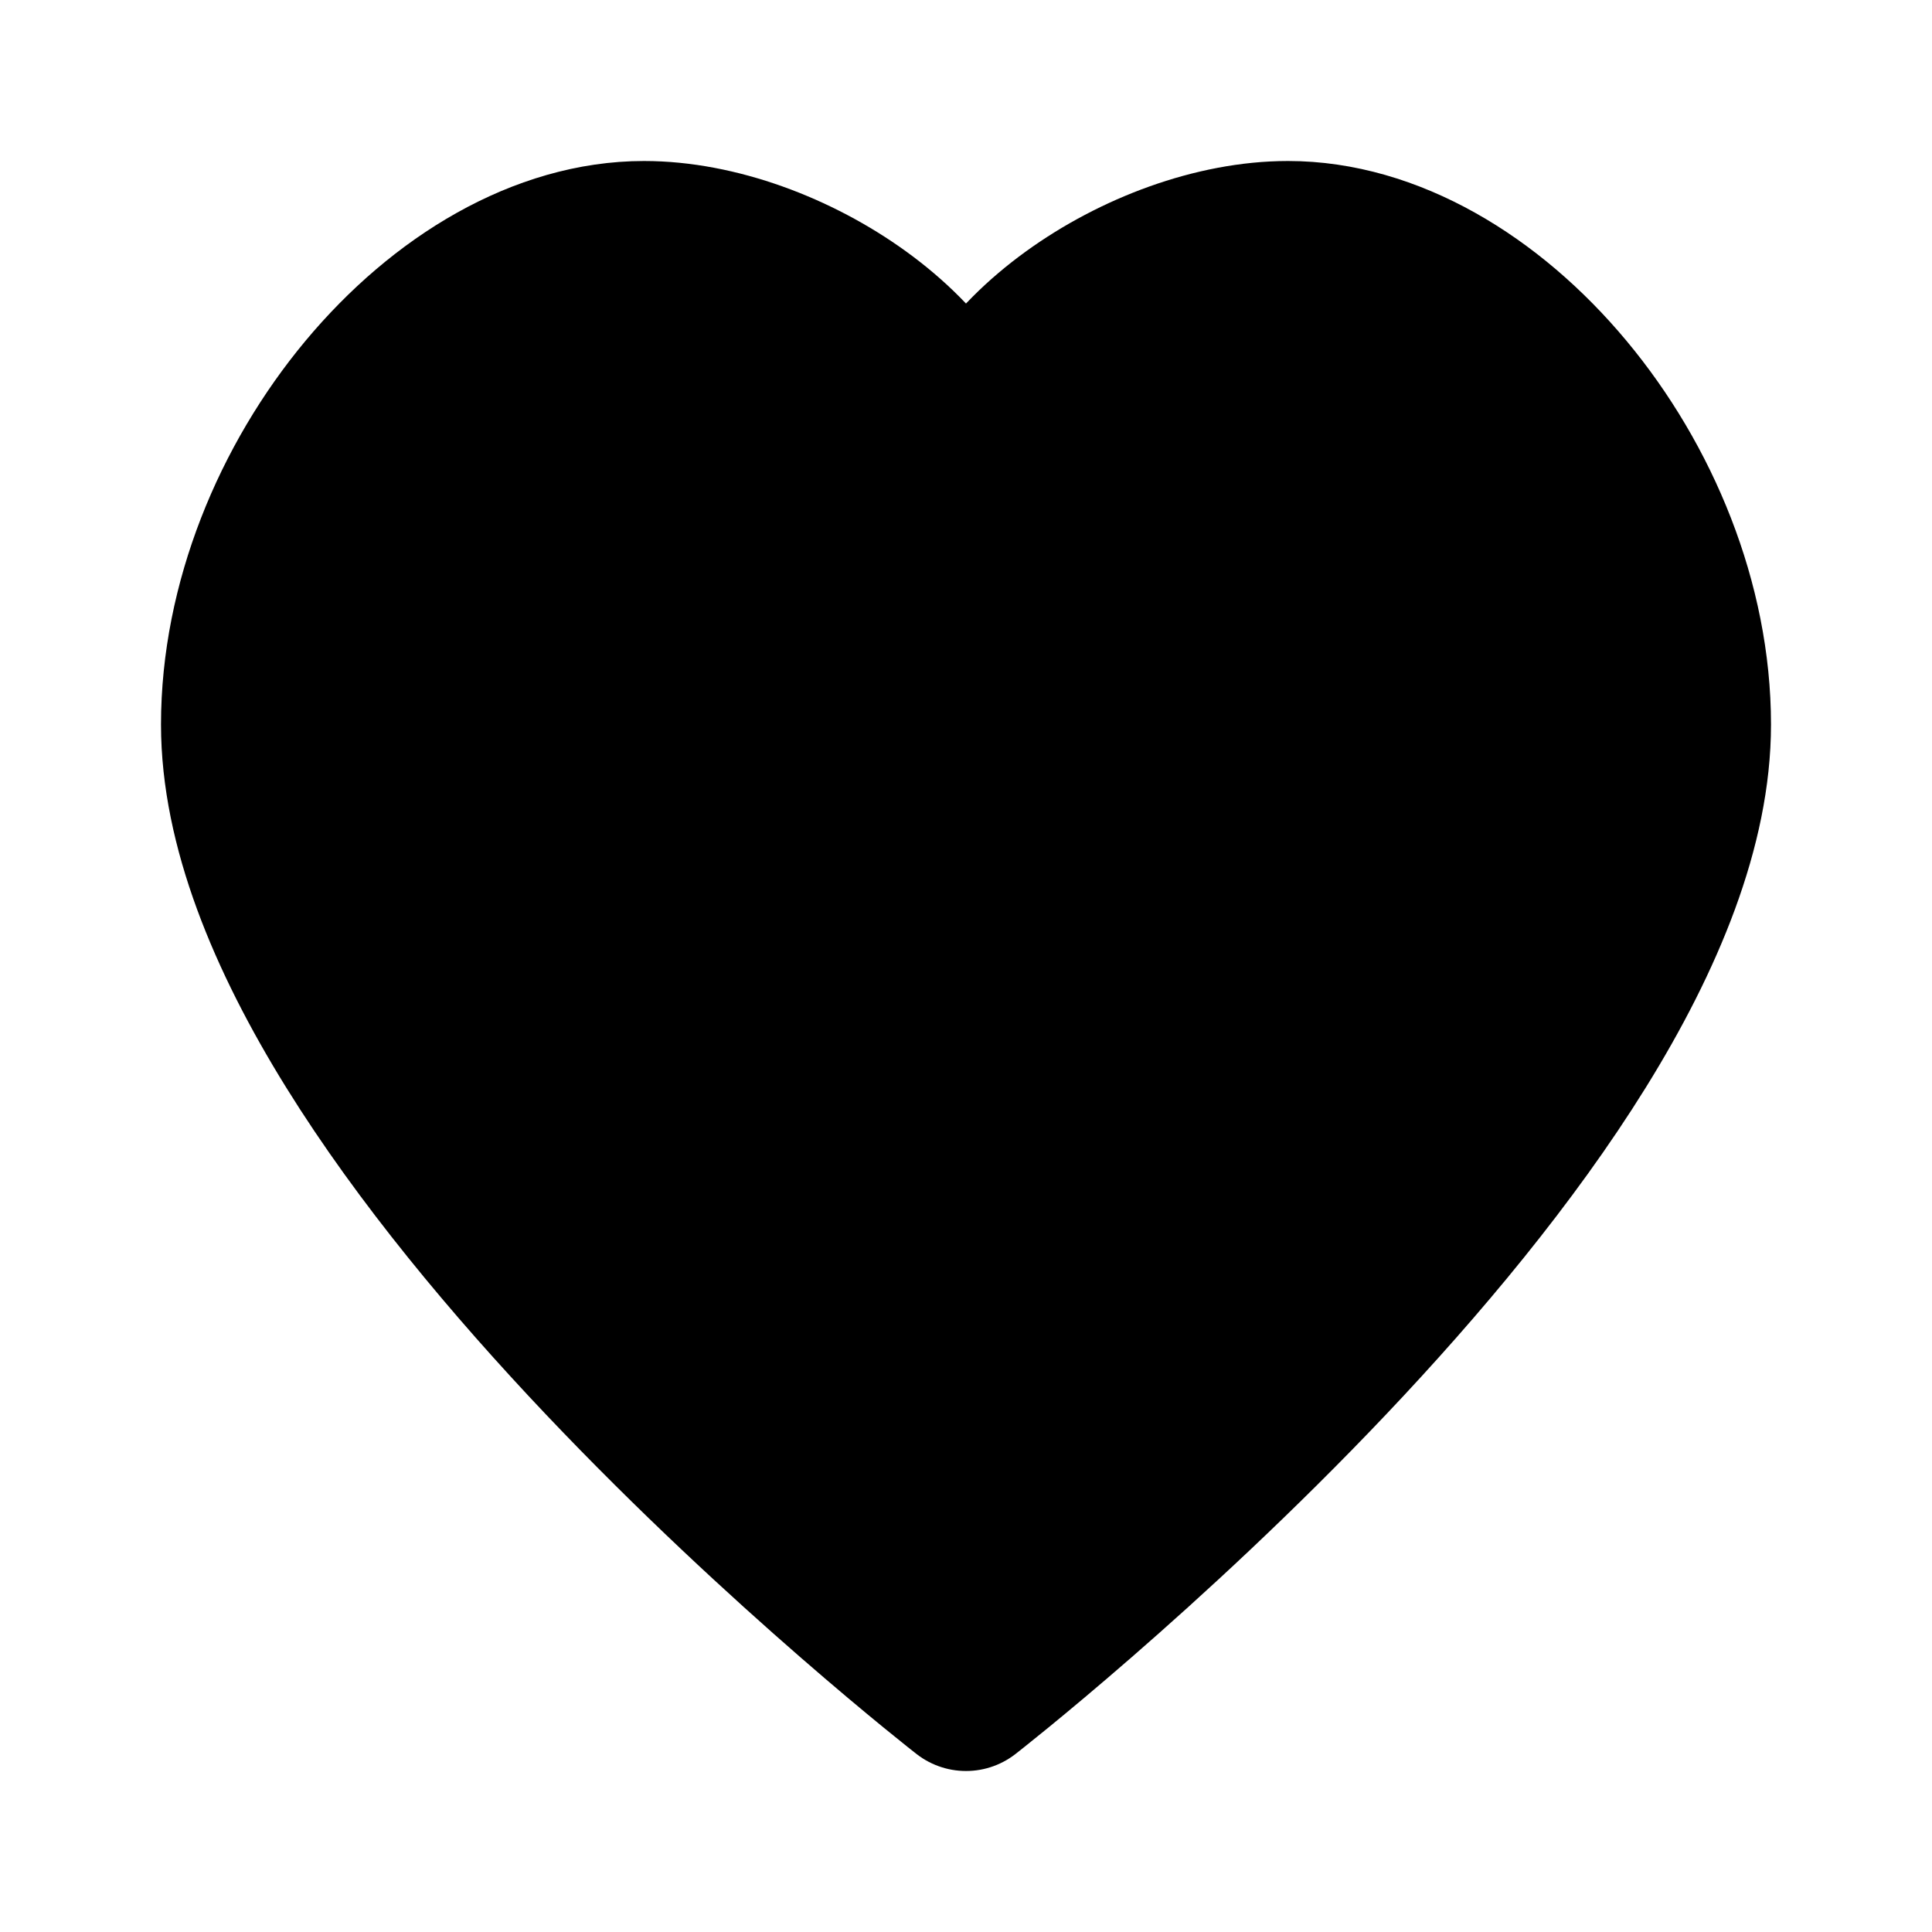
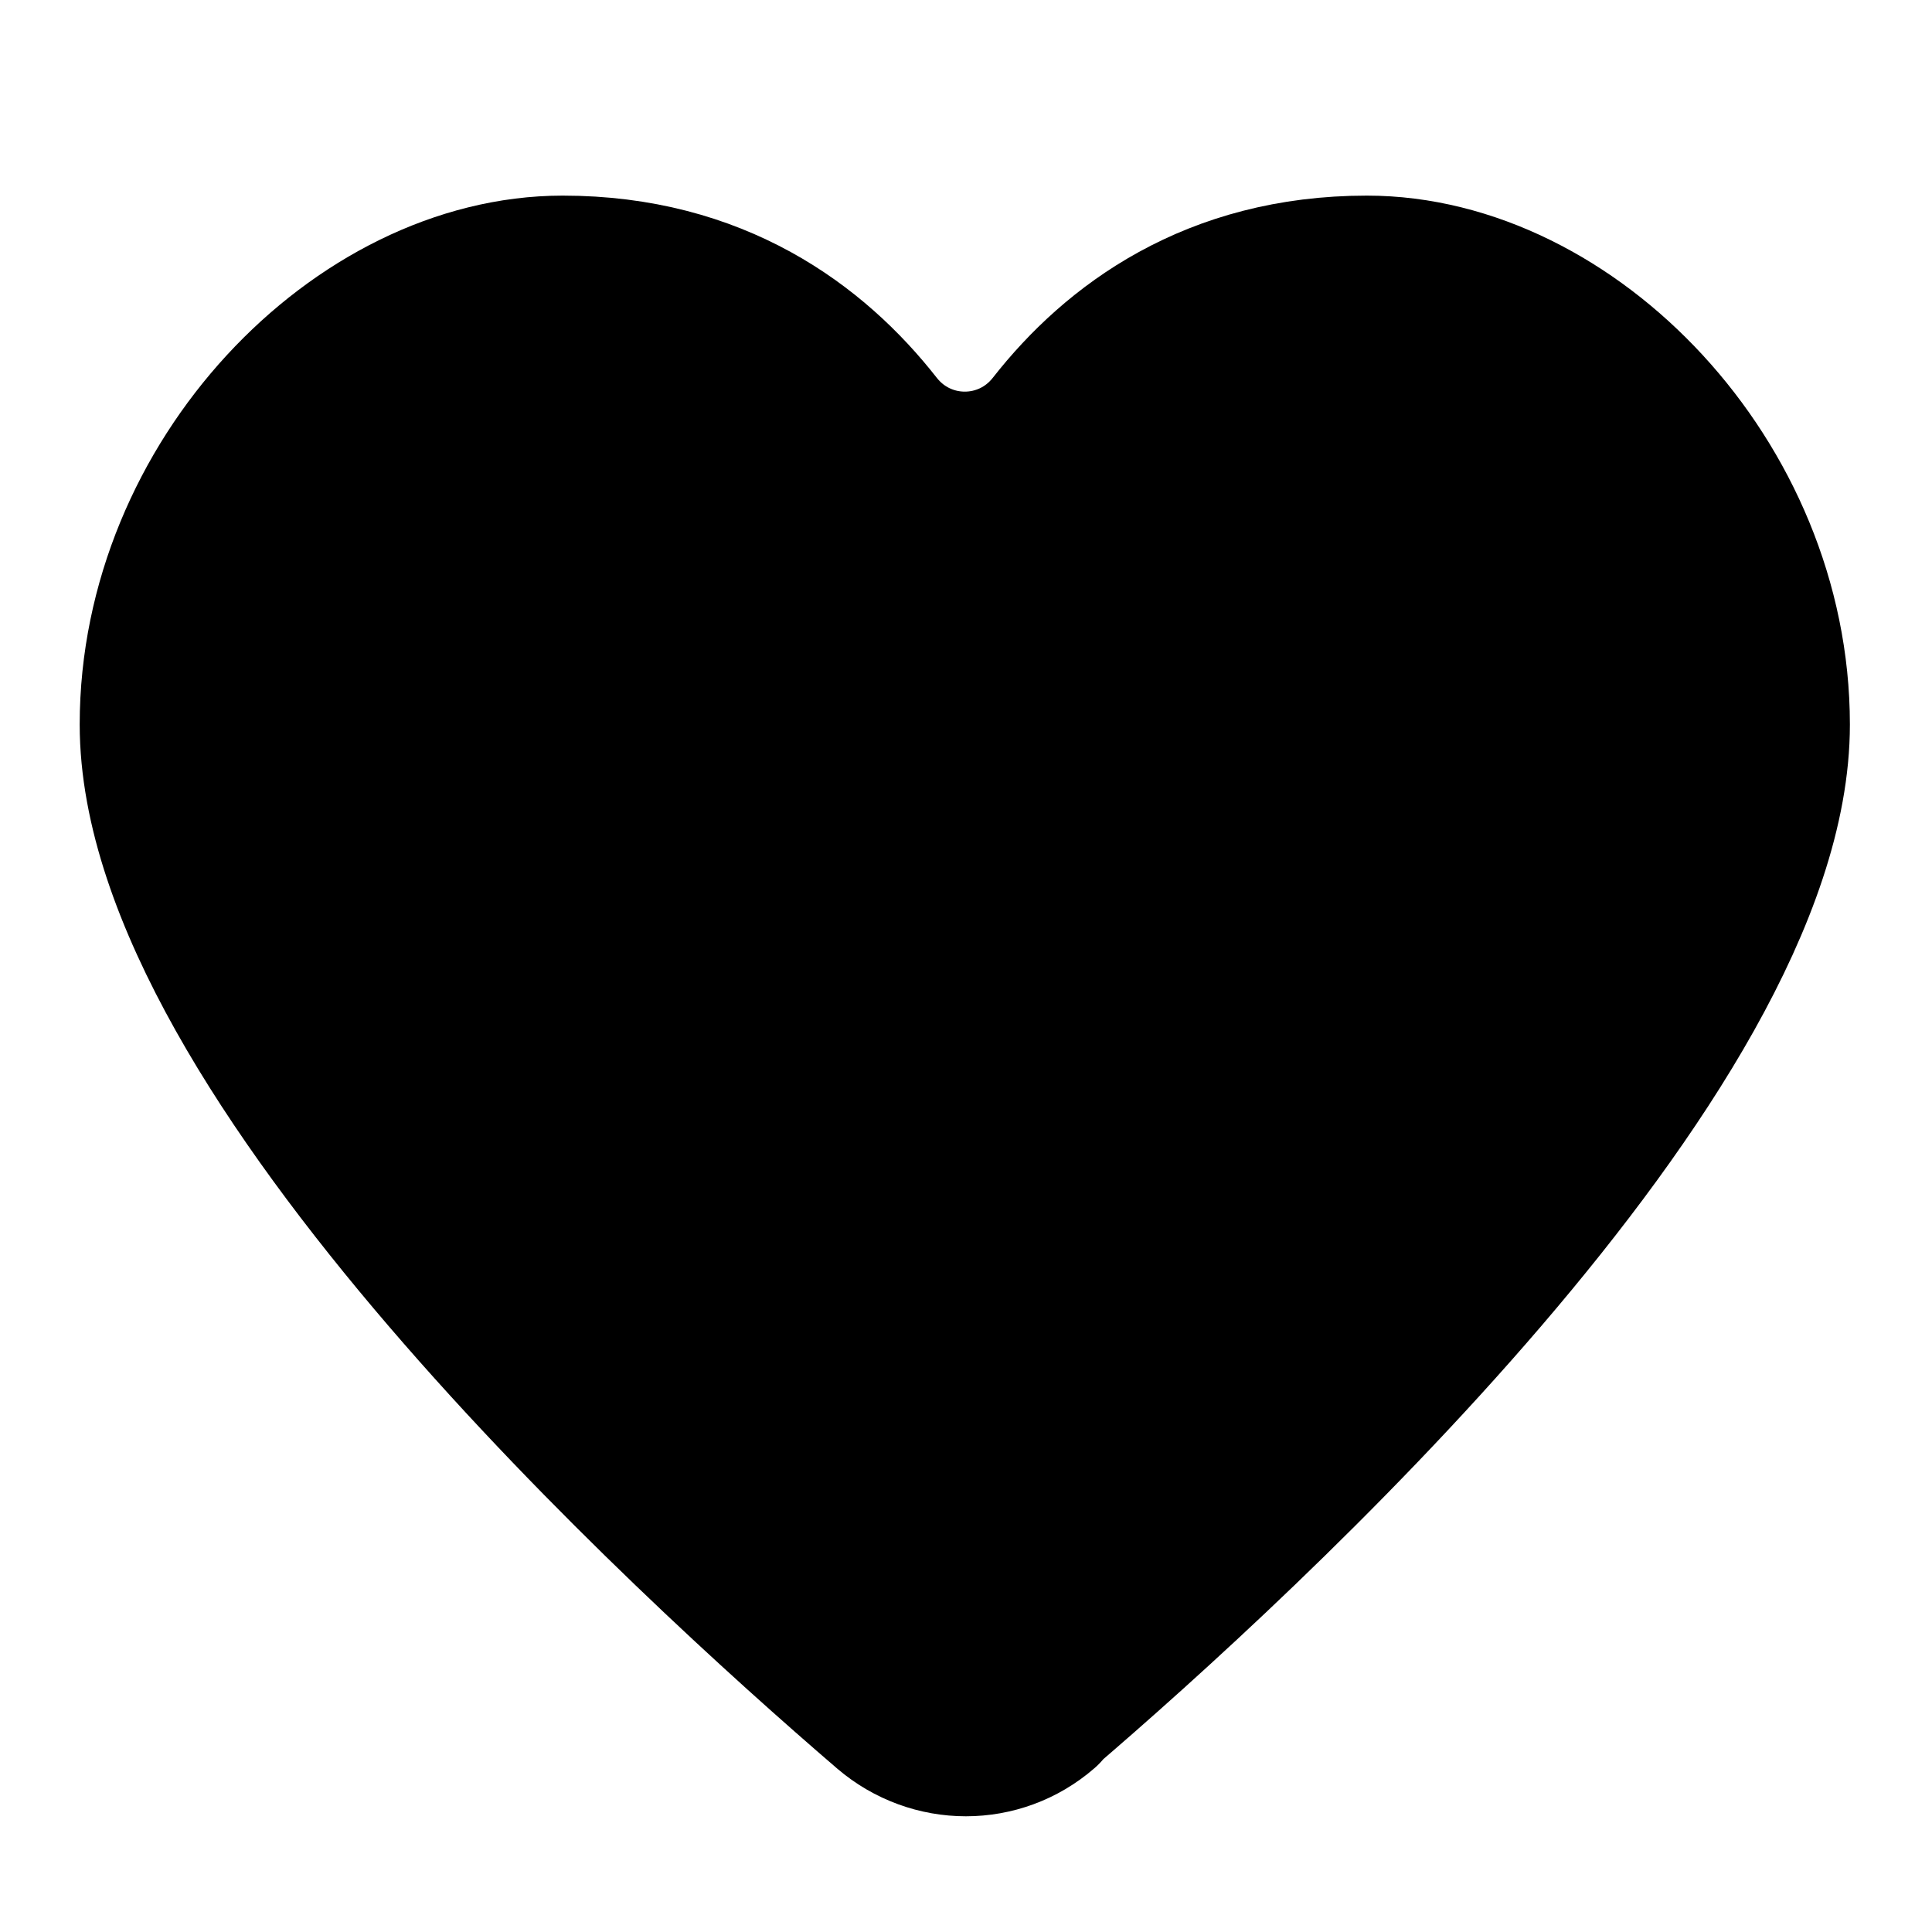
- <svg xmlns="http://www.w3.org/2000/svg" viewBox="0 0 24 24" fill="currentColor" stroke="currentColor" stroke-width="2" stroke-linecap="round" stroke-linejoin="round" aria-hidden="true">
-   <path d="M12 21C12 21 3 14 3 9C3 6 5.5 3 8 3C9.8 3 12 4.5 12 6C12 4.5 14.2 3 16 3C18.5 3 21 6 21 9C21 14 12 21 12 21Z" />
+ <svg xmlns="http://www.w3.org/2000/svg" id="Layer_1" version="1.1" viewBox="0 0 24 24">
+   <defs>
+     <style>
+       .st0 {
+         stroke: #000;
+         stroke-linecap: round;
+         stroke-linejoin: round;
+         stroke-width: 2px;
+       }
+     </style>
+   </defs>
+   <path class="st0" d="M12.94,21.21c-.54.47-1.34.47-1.89,0-2.49-2.14-9.06-8.16-9.06-12.21,0-3,2.5-5.57,5-5.57,1.88,0,3.1.91,3.86,1.88.58.74,1.69.74,2.27,0,.76-.97,1.98-1.88,3.86-1.88,2.5,0,5,2.57,5,5.57,0,4.05-6.56,10.07-9.06,12.21Z" />
</svg>
